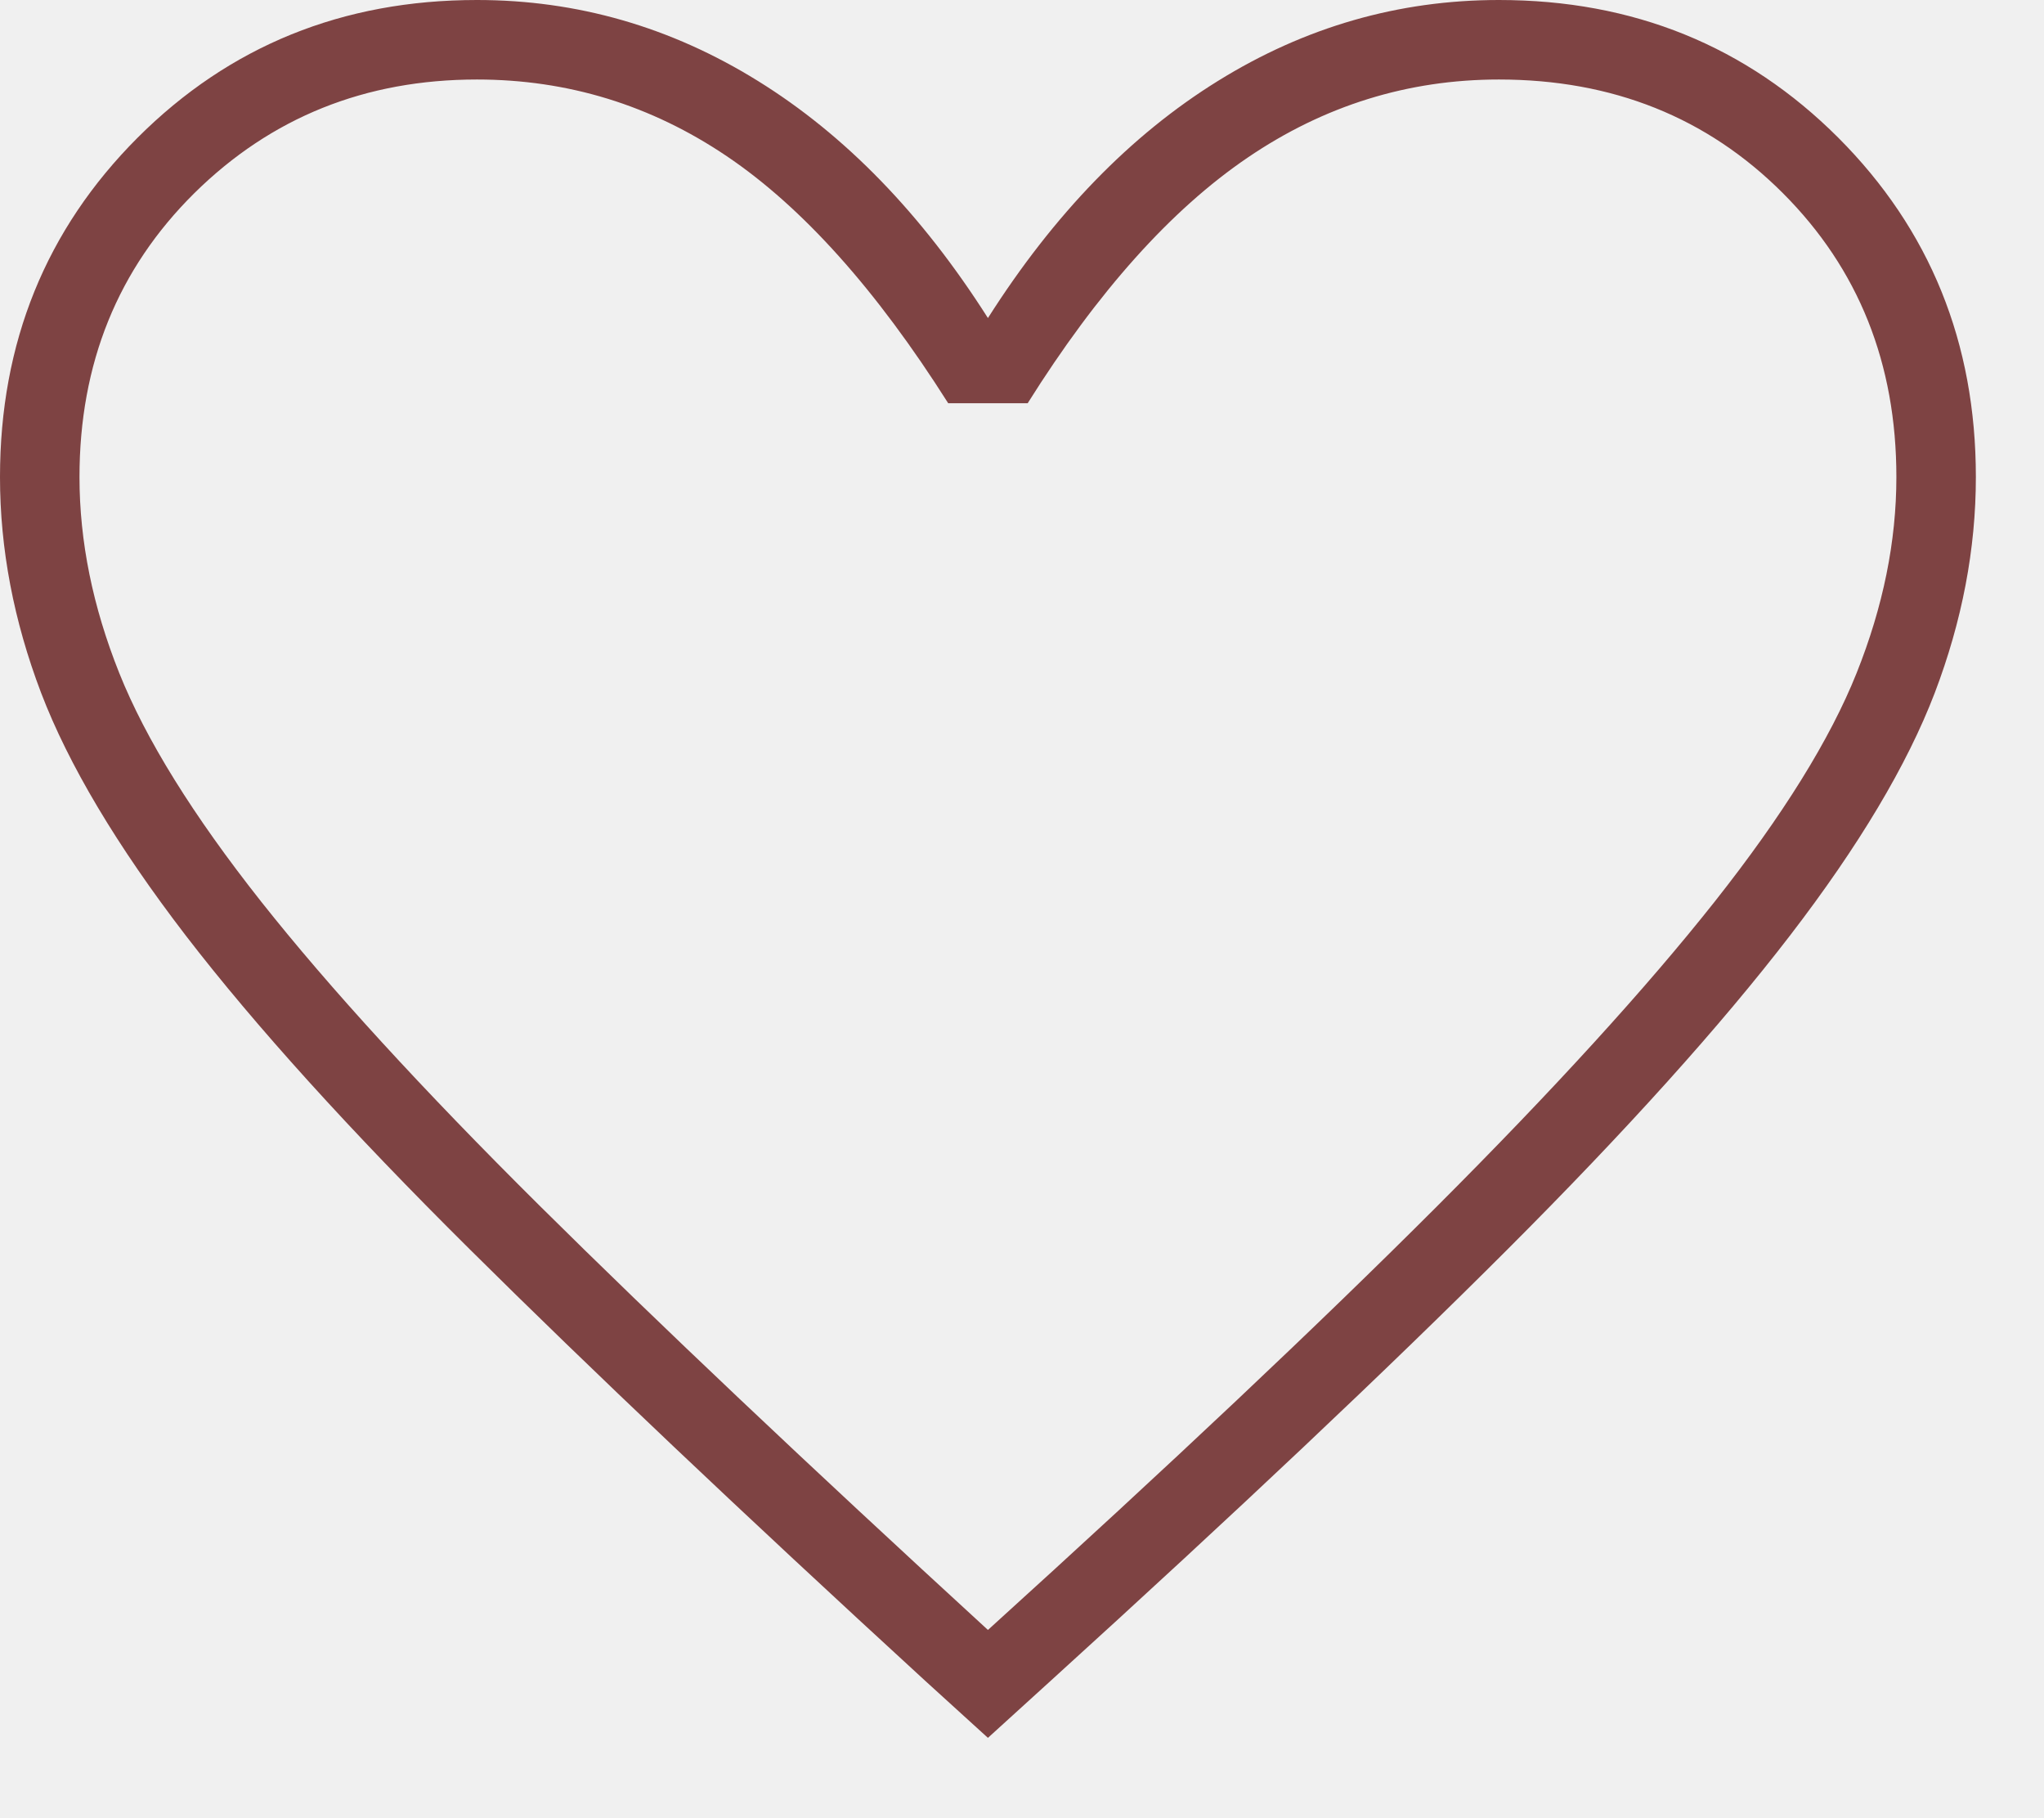
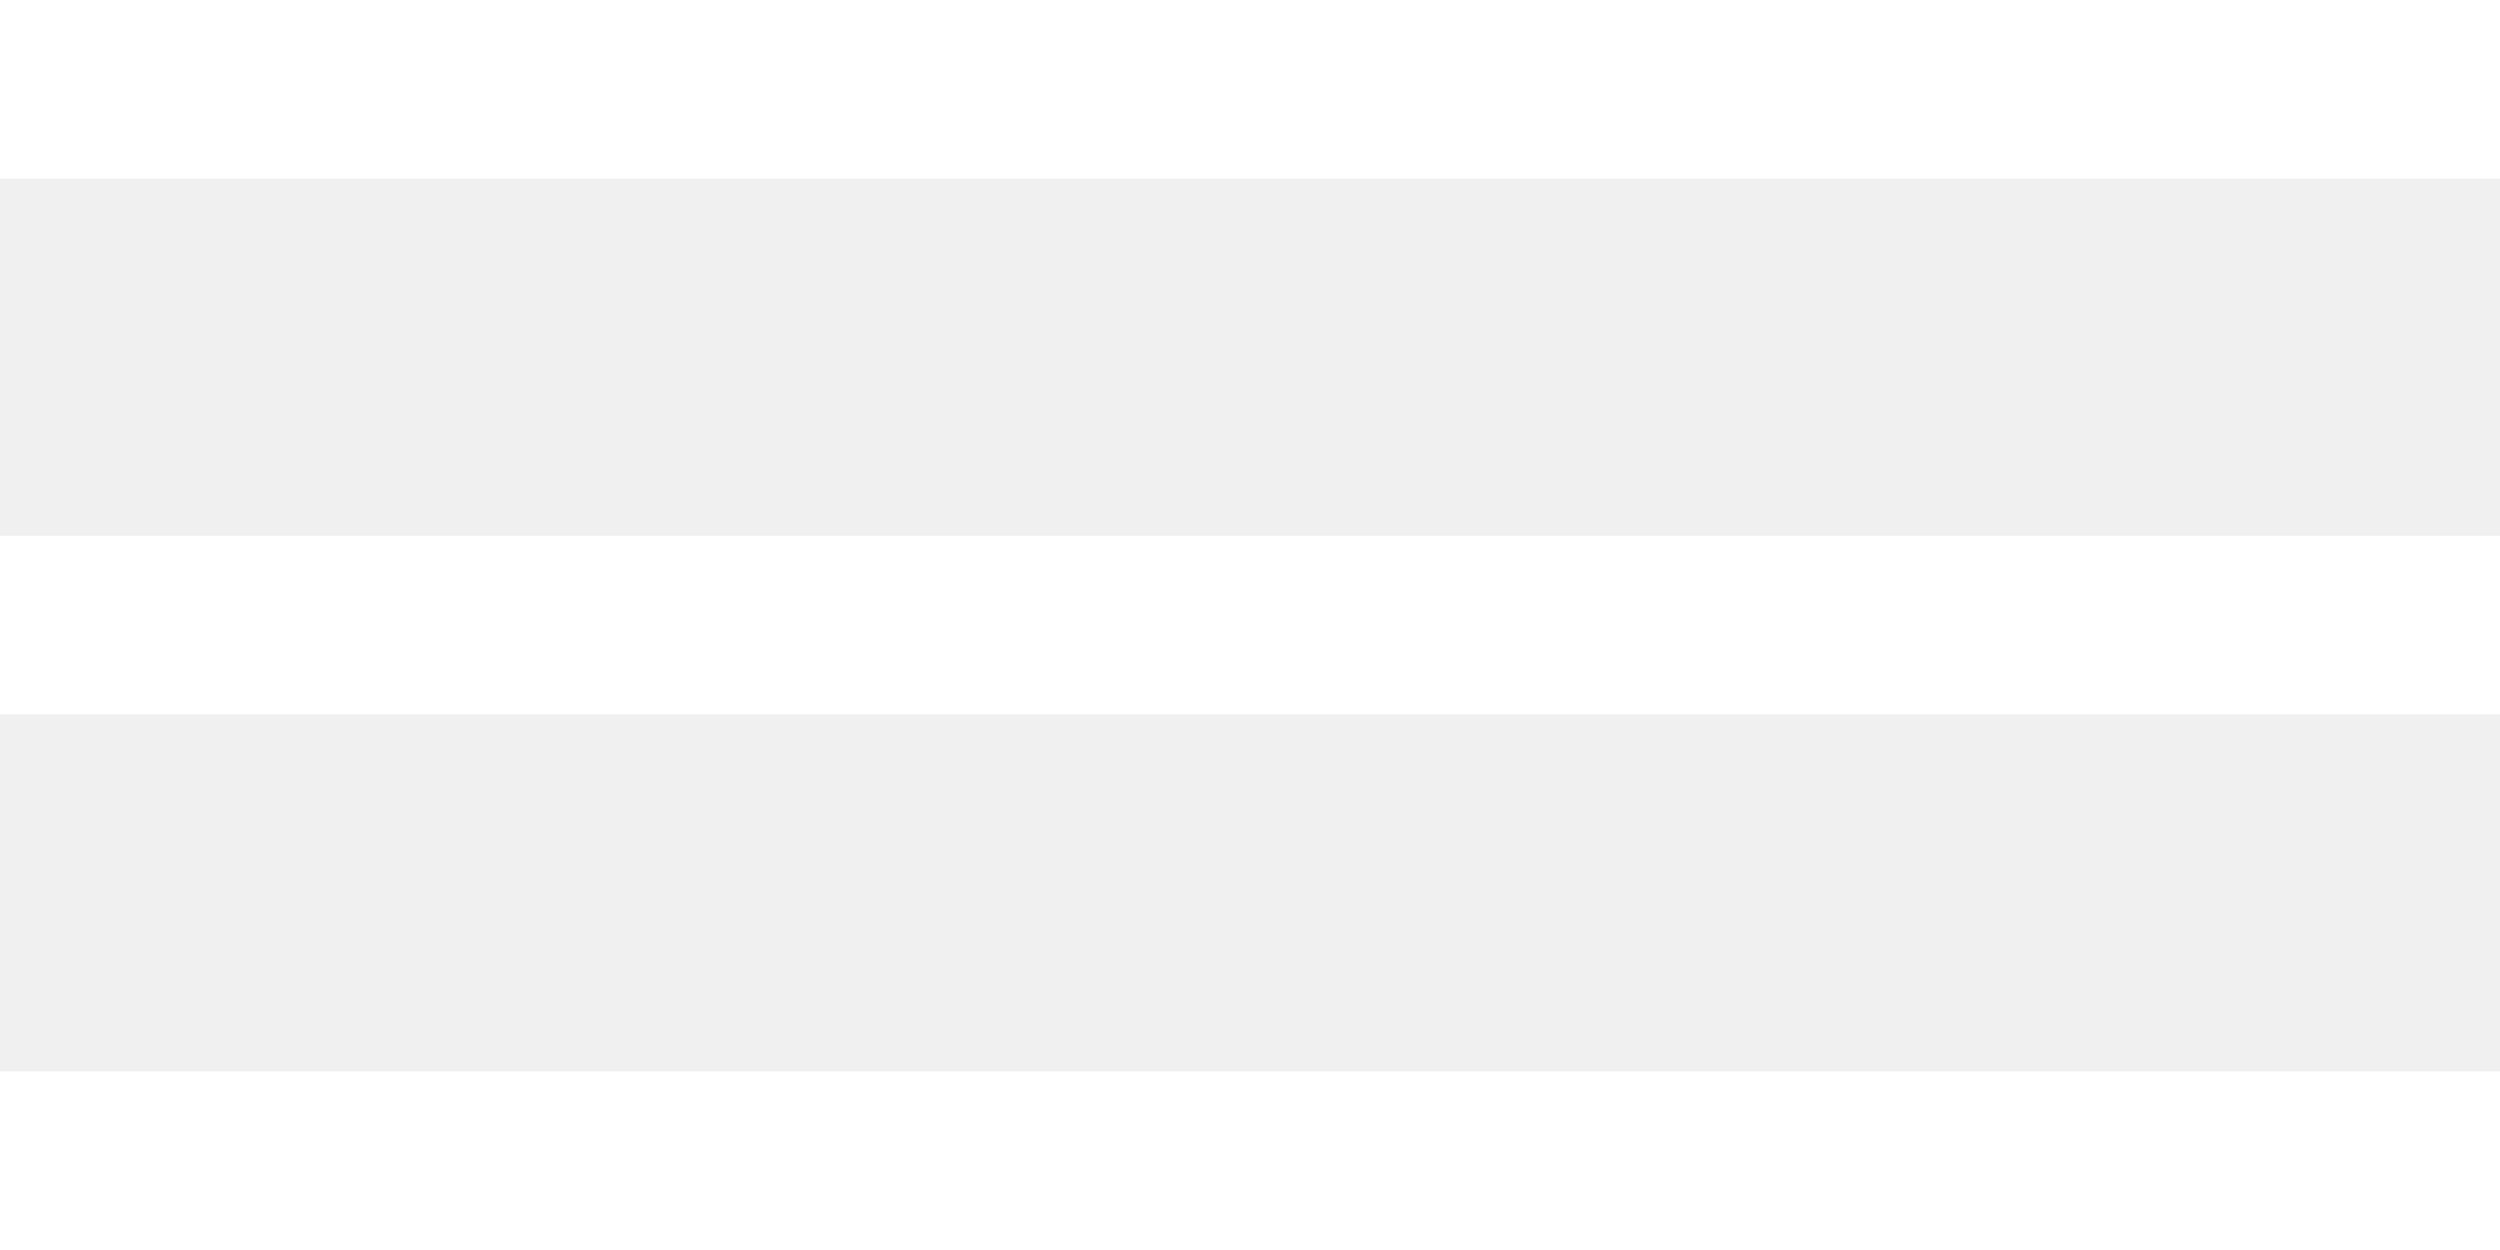
- <svg xmlns="http://www.w3.org/2000/svg" width="18" height="16" viewBox="0 0 18 16" fill="none">
-   <path d="M8.7 15.3L8.15 14.8C6.533 13.317 5.196 12.05 4.138 11C3.079 9.95 2.246 9.029 1.637 8.238C1.029 7.446 0.604 6.733 0.362 6.1C0.121 5.467 0 4.833 0 4.2C0 3.017 0.404 2.021 1.212 1.212C2.021 0.404 3.017 0 4.2 0C5.083 0 5.908 0.237 6.675 0.713C7.442 1.188 8.117 1.883 8.7 2.8C9.283 1.883 9.958 1.188 10.725 0.713C11.492 0.237 12.317 0 13.2 0C14.383 0 15.379 0.404 16.188 1.212C16.996 2.021 17.4 3.017 17.4 4.2C17.4 4.833 17.279 5.467 17.038 6.1C16.796 6.733 16.371 7.446 15.762 8.238C15.154 9.029 14.325 9.95 13.275 11C12.225 12.05 10.883 13.317 9.25 14.8L8.7 15.3ZM8.7 14.35C10.3 12.9 11.617 11.658 12.65 10.625C13.683 9.592 14.5 8.696 15.1 7.938C15.7 7.179 16.117 6.508 16.35 5.925C16.583 5.342 16.7 4.767 16.7 4.2C16.7 3.2 16.367 2.367 15.7 1.7C15.033 1.033 14.2 0.7 13.2 0.7C12.4 0.7 11.662 0.929 10.988 1.387C10.312 1.846 9.667 2.567 9.05 3.55H8.35C7.717 2.55 7.067 1.825 6.4 1.375C5.733 0.925 5 0.7 4.2 0.7C3.217 0.7 2.388 1.033 1.712 1.7C1.038 2.367 0.7 3.2 0.7 4.2C0.7 4.767 0.817 5.342 1.05 5.925C1.283 6.508 1.7 7.179 2.3 7.938C2.9 8.696 3.717 9.588 4.75 10.613C5.783 11.637 7.1 12.883 8.7 14.35Z" fill="#7E4343" />
+ <svg xmlns="http://www.w3.org/2000/svg" width="28" height="14" viewBox="0 0 28 14" fill="none">
+   <rect width="28" height="2" fill="white" />
+   <path d="M0 12H28V14H14H0V12Z" fill="white" />
+   <rect y="6" width="28" height="2" fill="white" />
</svg>
